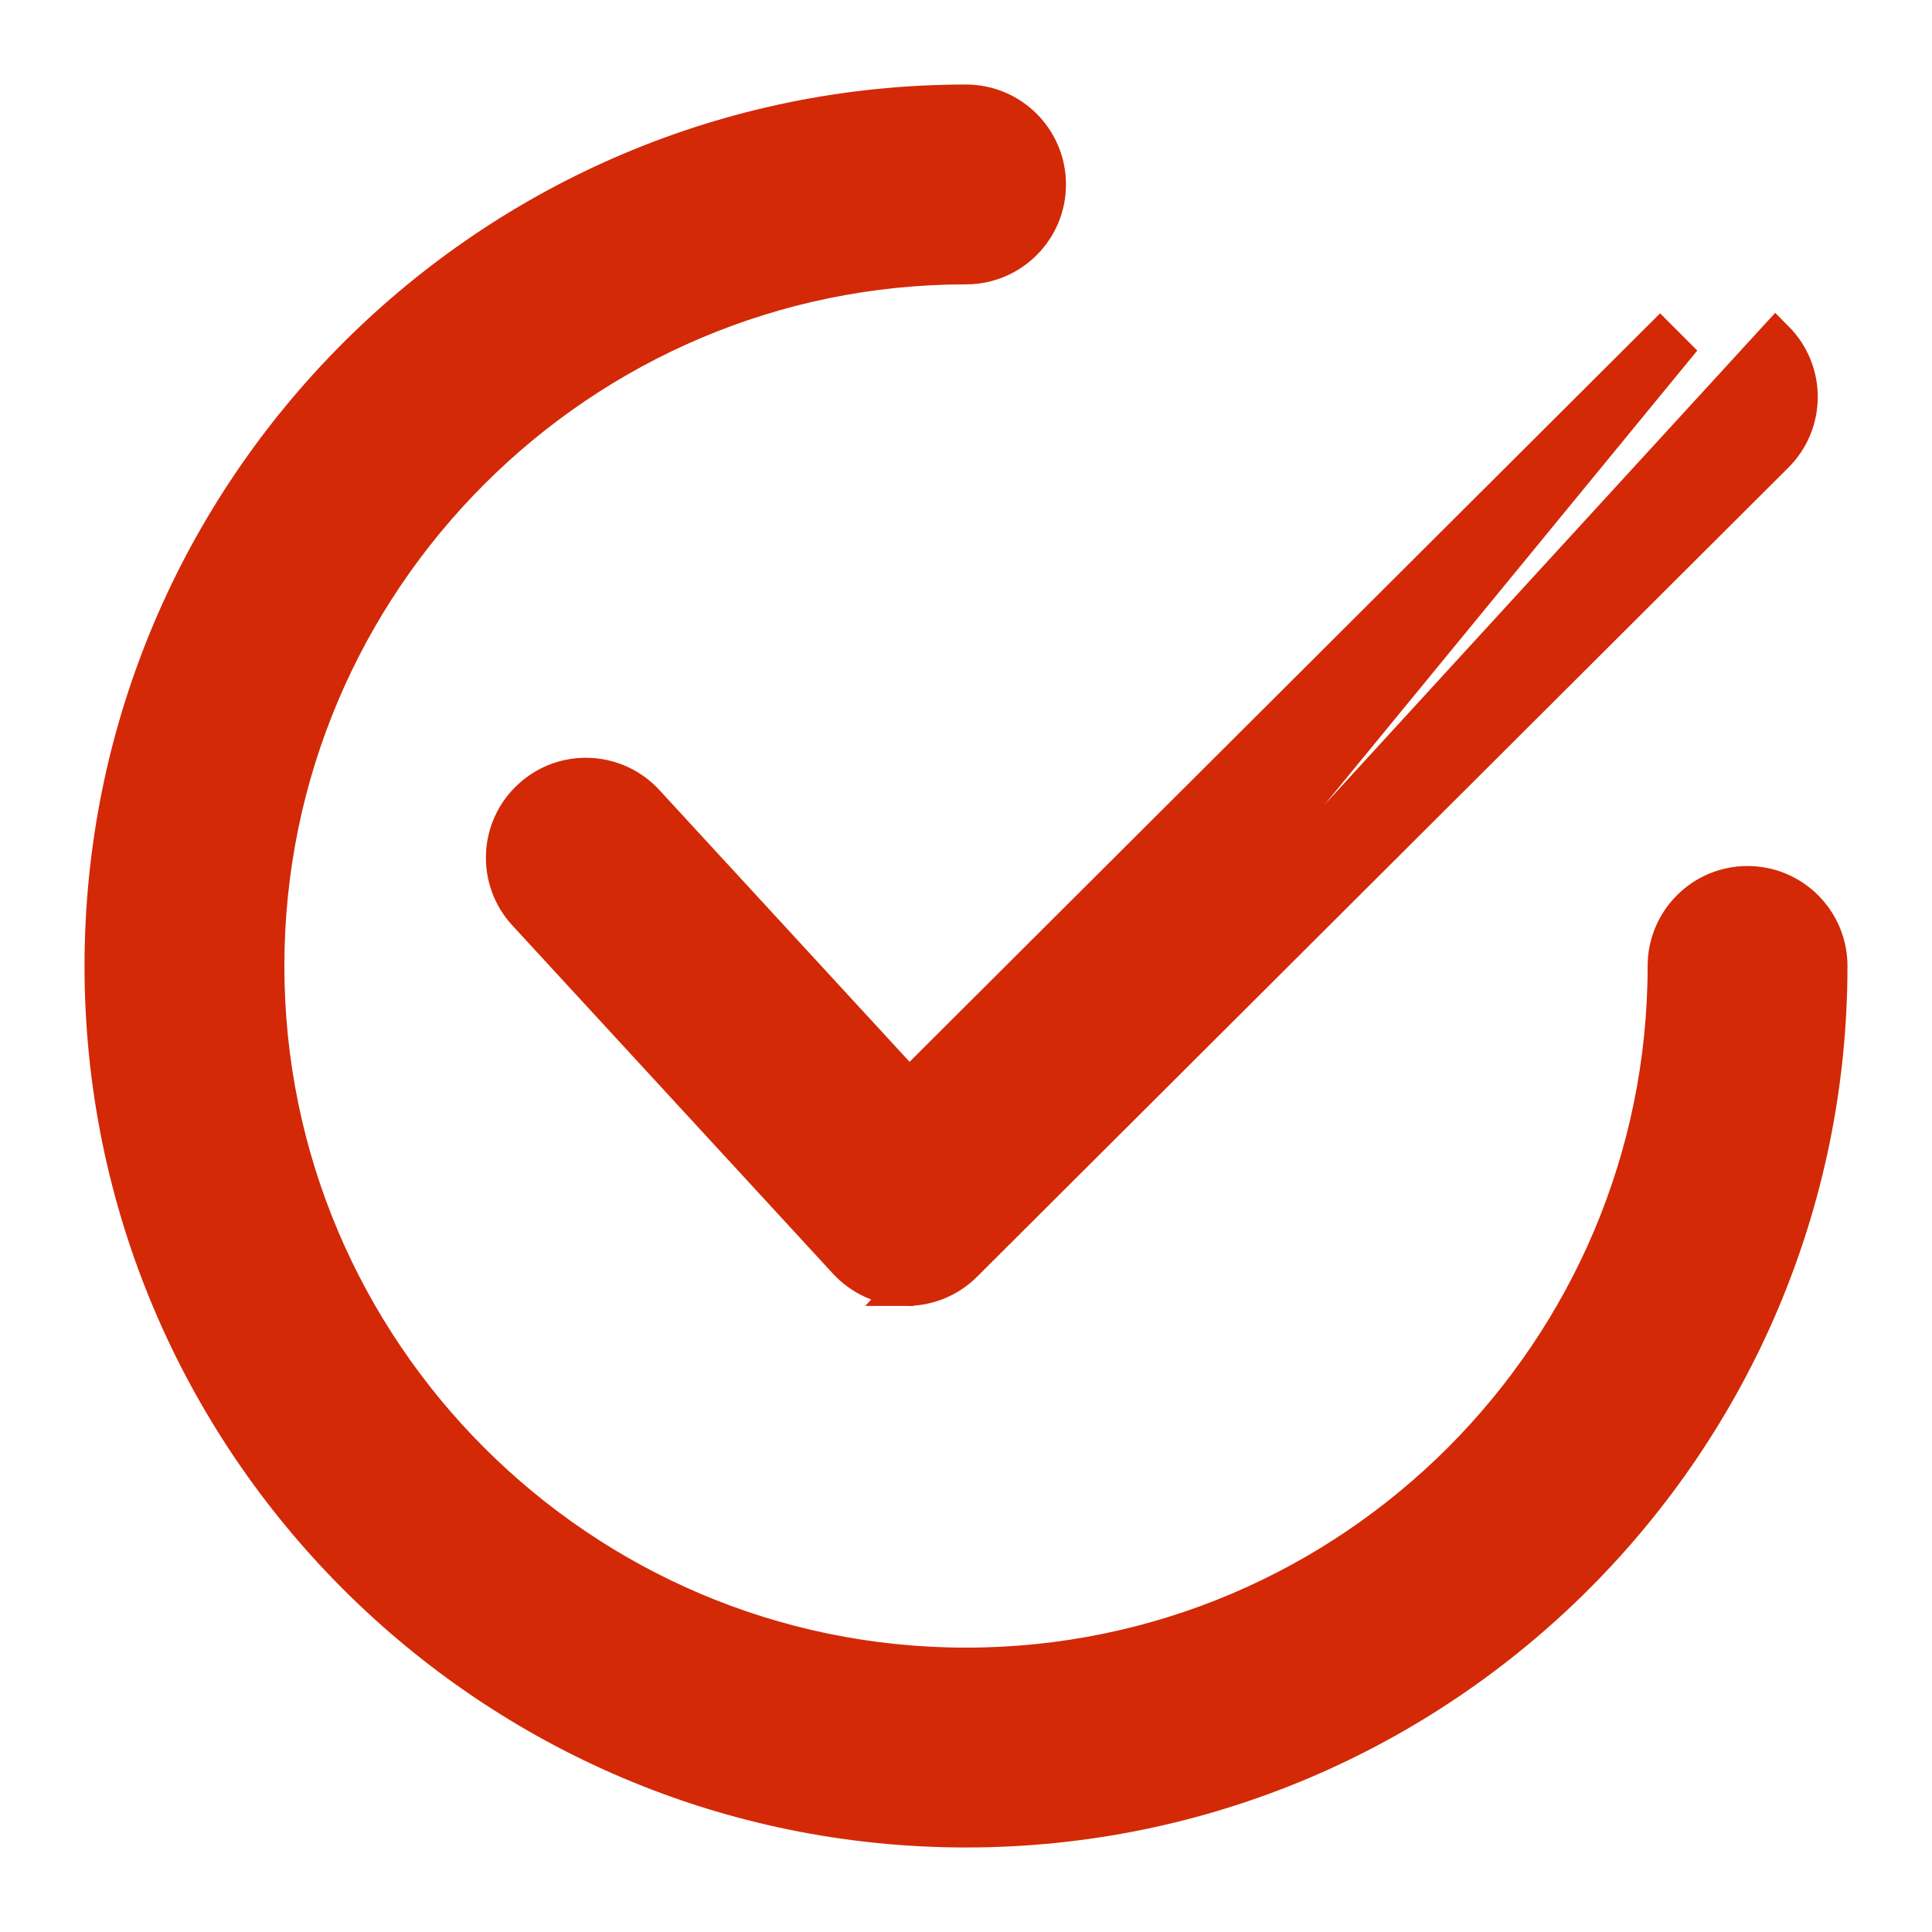
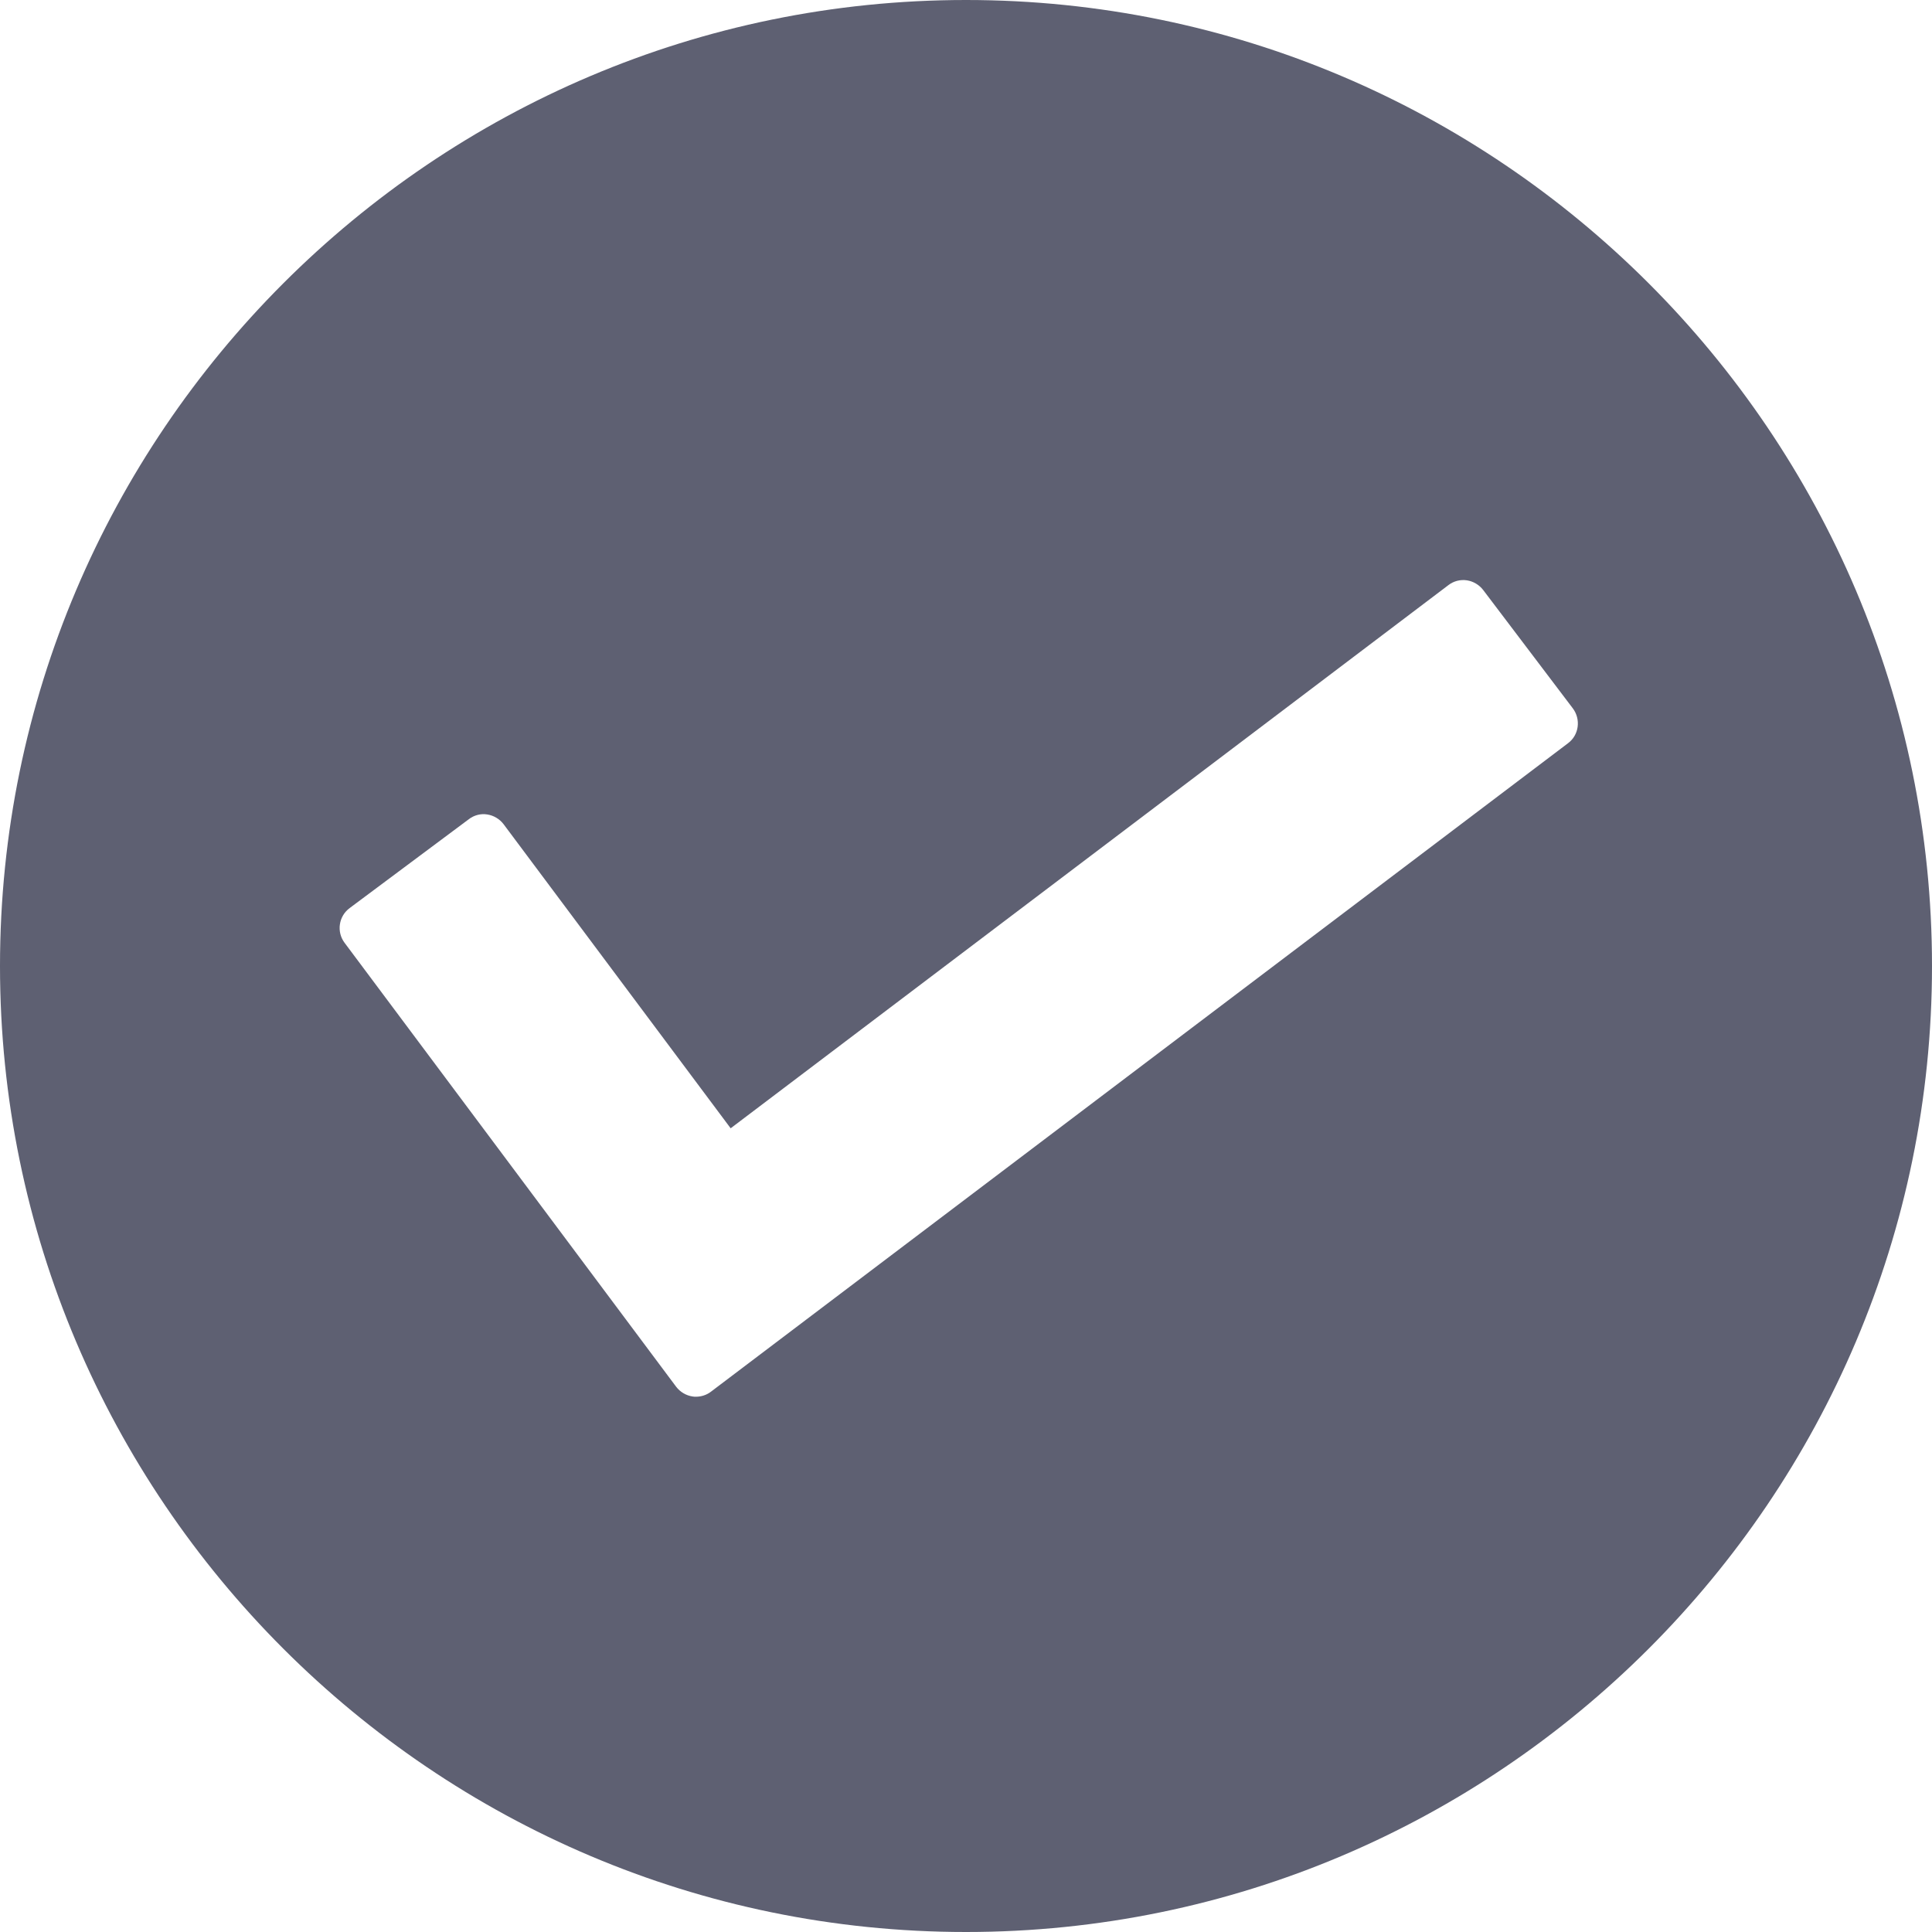
<svg xmlns="http://www.w3.org/2000/svg" width="16" height="16" viewBox="0 0 16 16" fill="none">
-   <path d="M7.009 10.447C7.134 10.582 7.308 10.661 7.492 10.665L13.854 2.913L13.748 2.807L13.748 2.807L7.528 9.01L5.35 6.644L5.35 6.644C5.097 6.369 4.668 6.351 4.393 6.605L4.393 6.605C4.117 6.858 4.1 7.287 4.353 7.562L4.353 7.562L7.009 10.447ZM7.009 10.447L7.119 10.345L7.009 10.447L7.009 10.447ZM14.706 2.808L14.706 2.808L7.507 10.665H7.508C7.687 10.665 7.859 10.594 7.986 10.467L7.986 10.467L14.705 3.766C14.705 3.766 14.705 3.766 14.705 3.766C14.97 3.502 14.97 3.073 14.706 2.808Z" fill="#D32907" stroke="#D32907" stroke-width="0.3" />
-   <path d="M14.472 7.322C14.098 7.322 13.795 7.626 13.795 8C13.795 11.195 11.195 13.795 8 13.795C4.805 13.795 2.205 11.195 2.205 8C2.205 4.805 4.805 2.205 8 2.205C8.374 2.205 8.678 1.902 8.678 1.528C8.678 1.153 8.374 0.85 8 0.85C4.057 0.85 0.85 4.057 0.85 8C0.85 11.943 4.057 15.15 8 15.15C11.943 15.15 15.15 11.943 15.15 8C15.15 7.626 14.847 7.322 14.472 7.322Z" fill="#D32907" stroke="#D32907" stroke-width="0.3" />
+   <path d="M0 8C0 12.41 3.59 16 8 16C12.41 16 16 12.41 16 8C16 3.59 12.41 0 8 0C3.59 0 0 3.59 0 8ZM2.896 7.52L3.883 6.784C3.926 6.751 3.982 6.736 4.035 6.745C4.088 6.753 4.137 6.782 4.17 6.825L6.051 9.344L11.996 4.845C12.039 4.812 12.094 4.798 12.148 4.806C12.201 4.814 12.25 4.843 12.283 4.886L13.026 5.867C13.093 5.957 13.077 6.086 12.987 6.154L5.887 11.526C5.852 11.553 5.807 11.567 5.764 11.567C5.754 11.567 5.746 11.567 5.735 11.565C5.682 11.557 5.633 11.528 5.6 11.485L2.853 7.807C2.786 7.717 2.804 7.588 2.896 7.52Z" fill="#5E6072" />
</svg>
